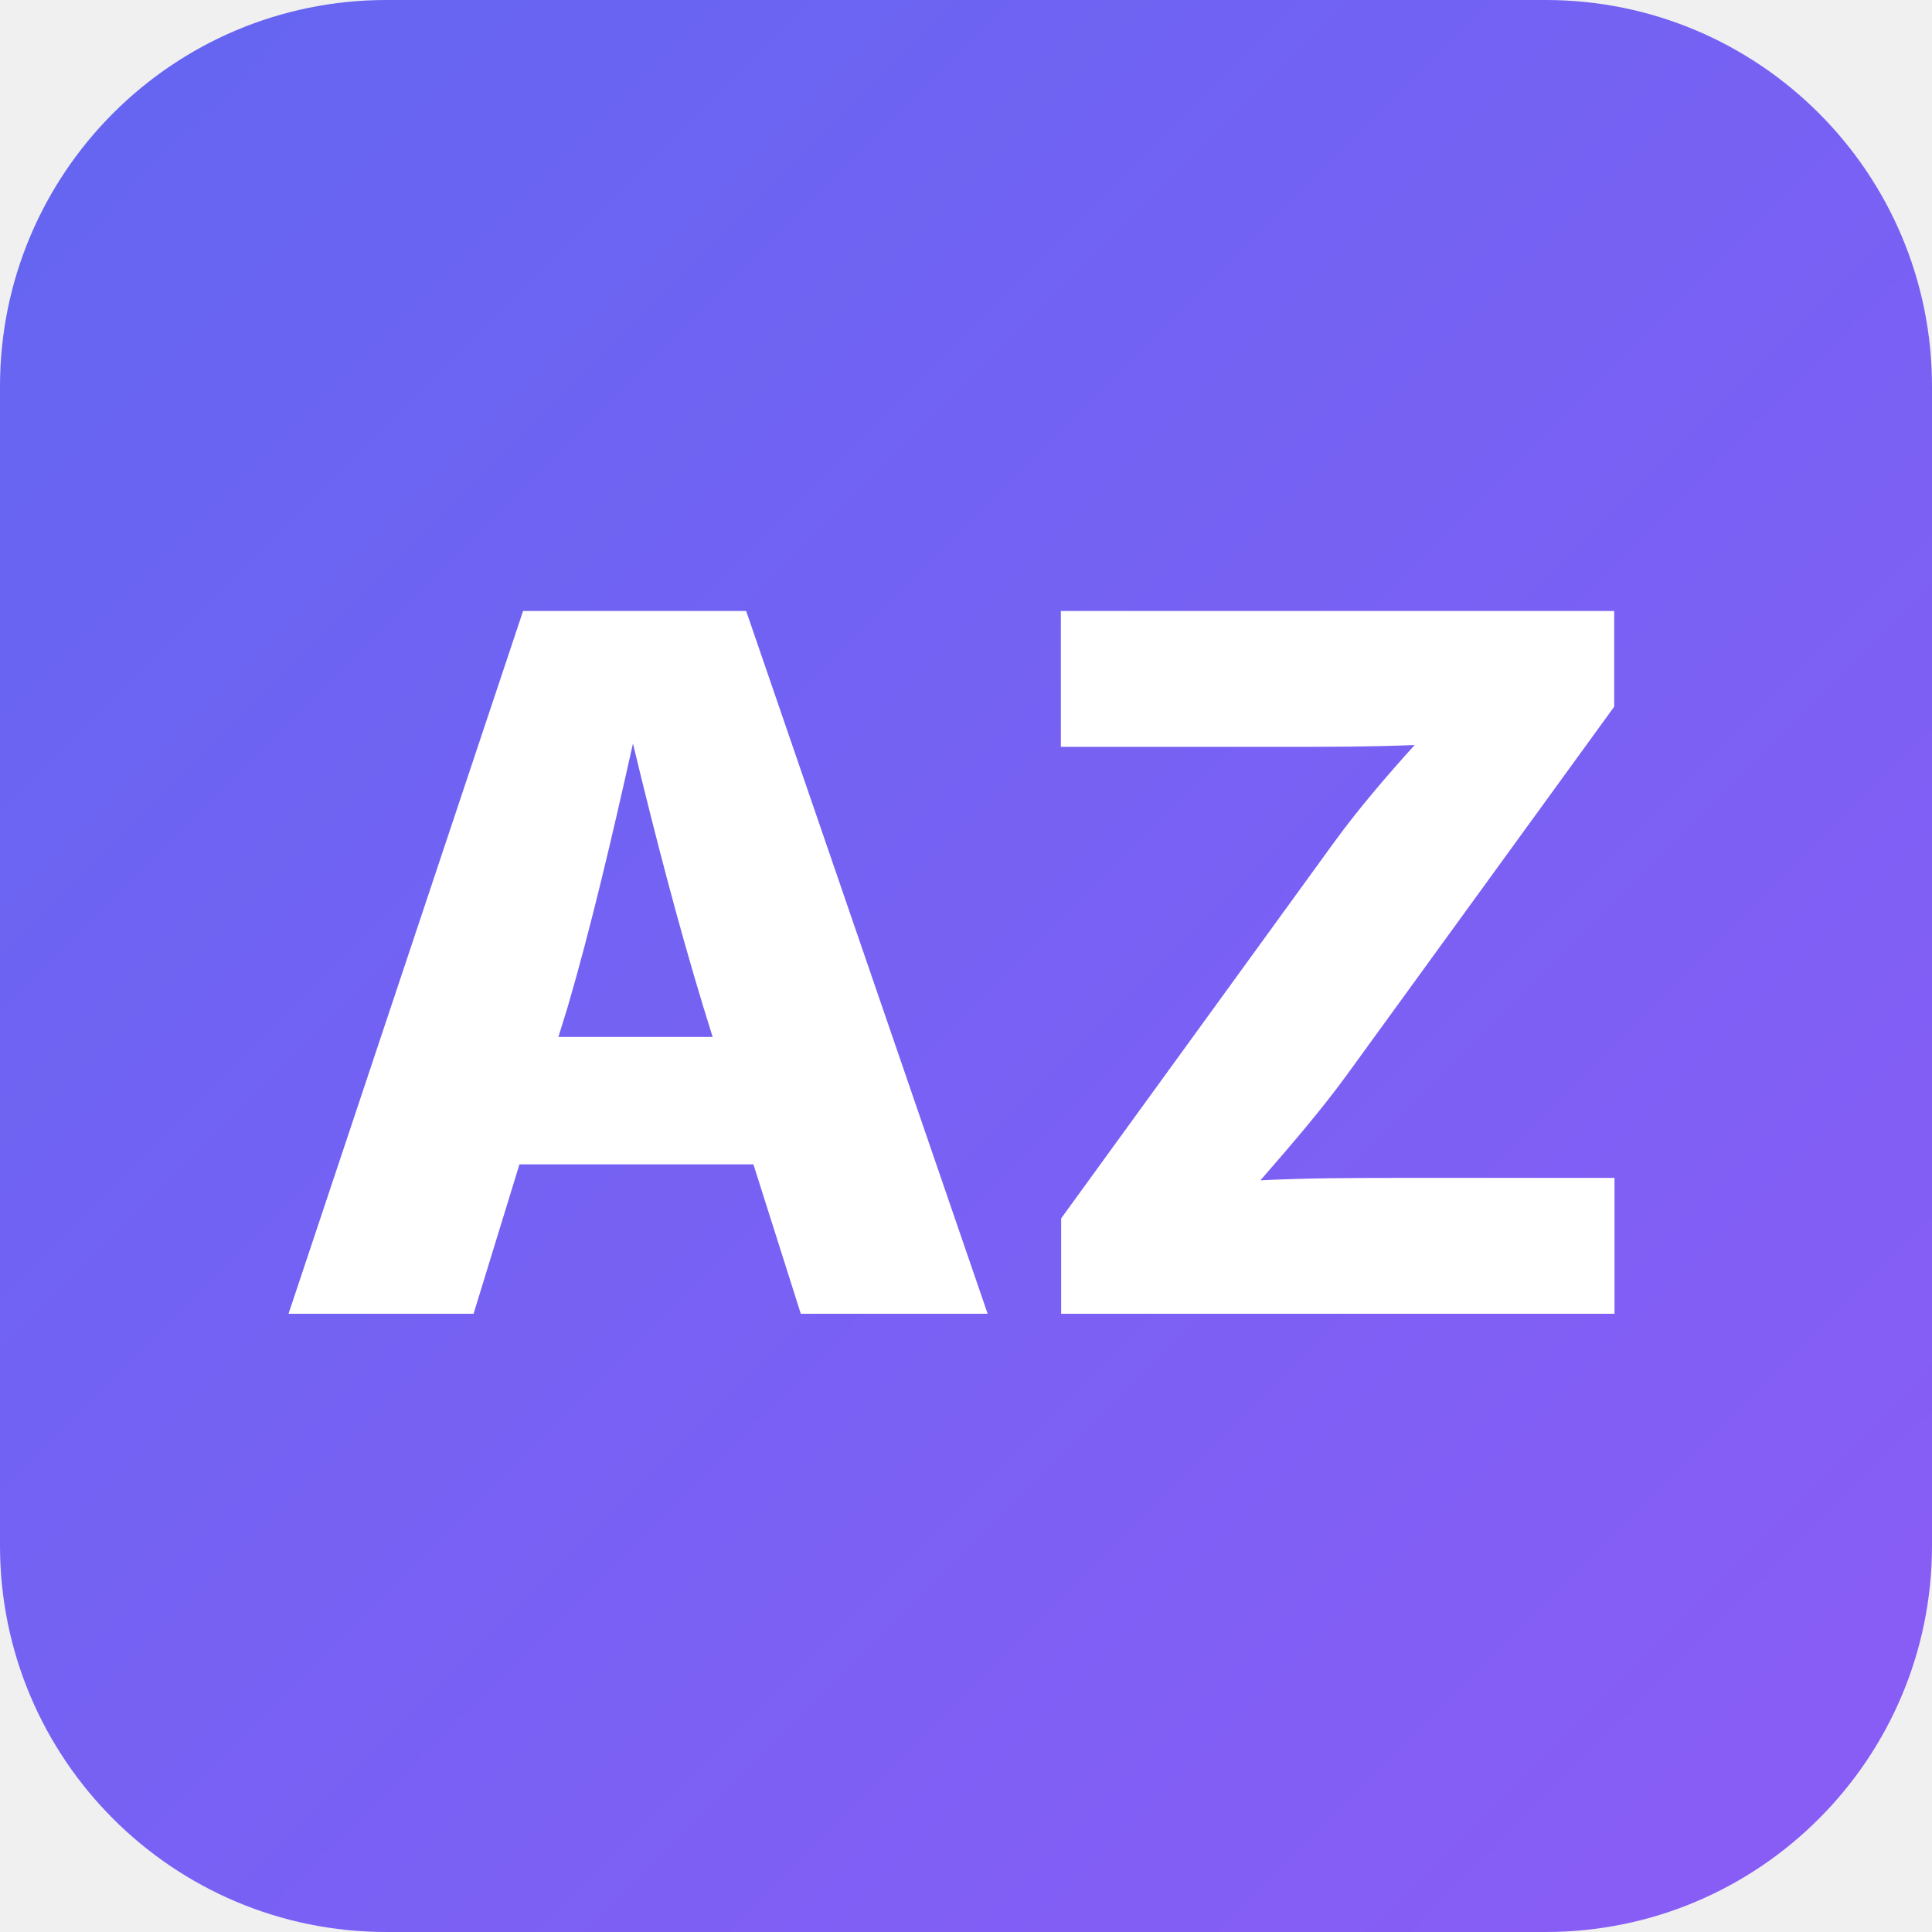
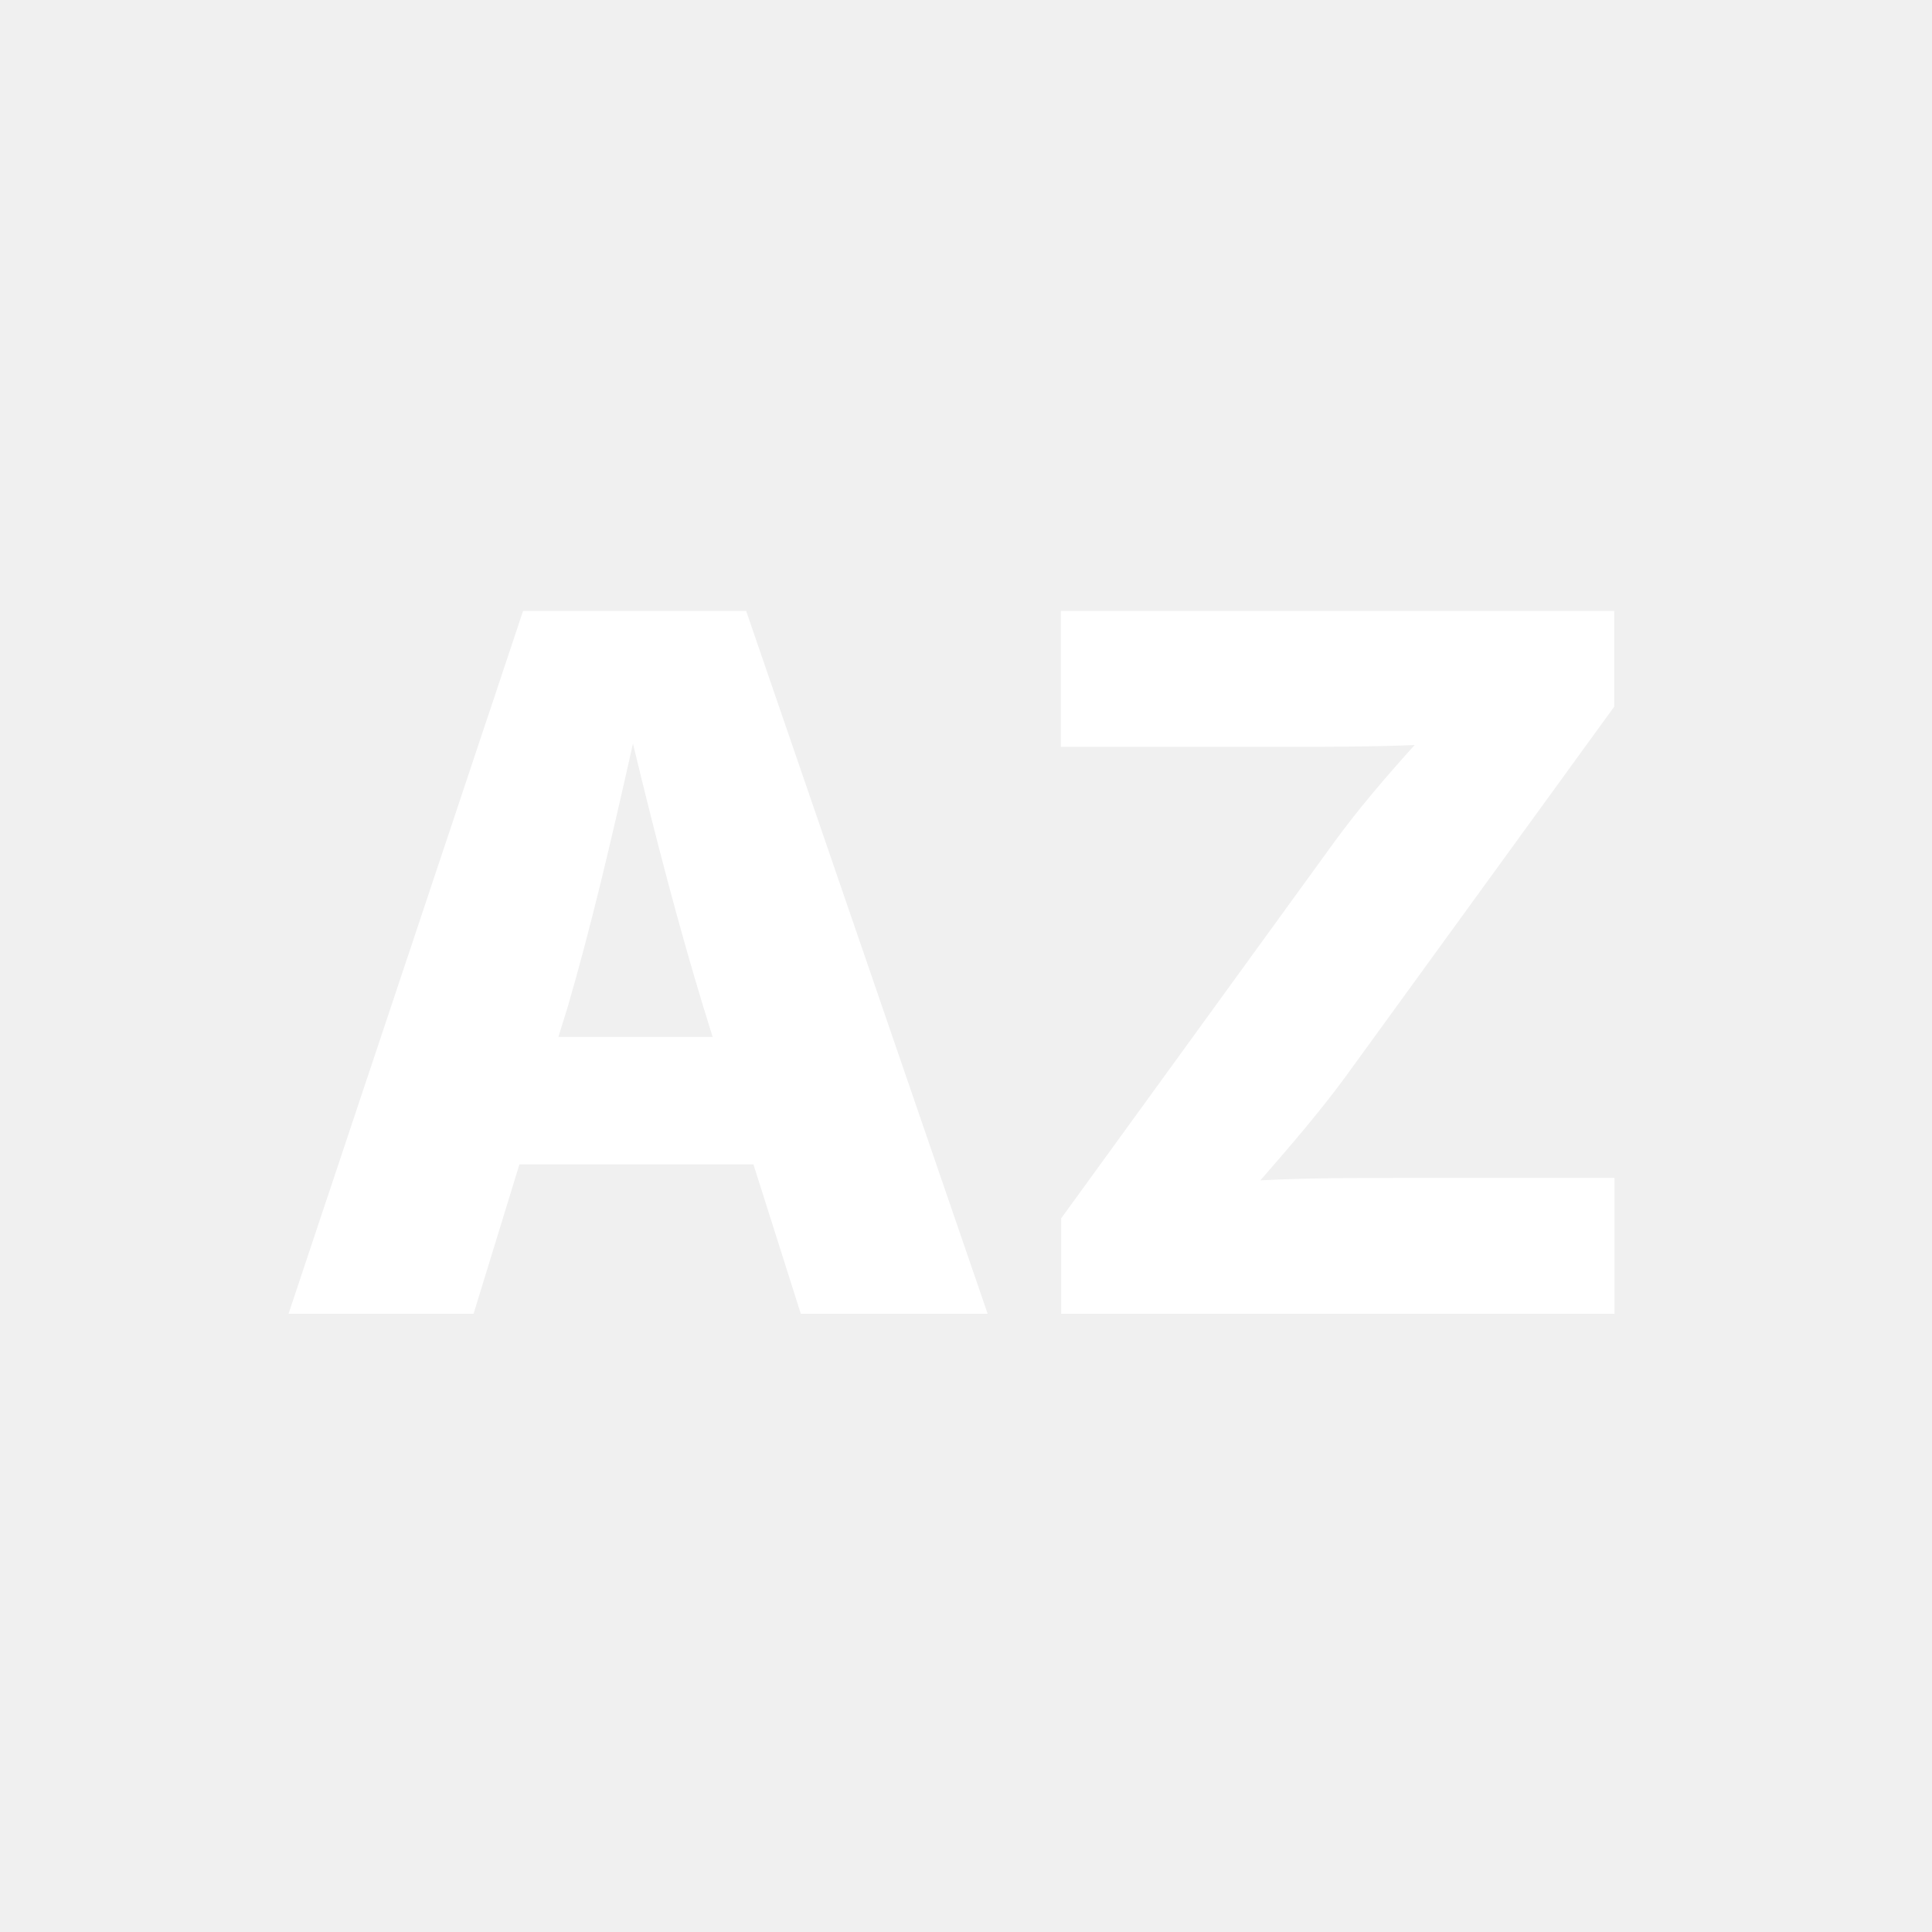
<svg xmlns="http://www.w3.org/2000/svg" viewBox="0 0 100 100">
-   <defs>
-     <linearGradient id="grad" x1="0%" y1="0%" x2="100%" y2="100%">
-       <stop offset="0%" style="stop-color:#6366f1;stop-opacity:1" />
-       <stop offset="100%" style="stop-color:#8b5cf6;stop-opacity:1" />
-     </linearGradient>
-   </defs>
  <rect width="100" height="100" rx="20" fill="url(#grad)" />
  <text x="50" y="68" font-family="system-ui, -apple-system, sans-serif" font-size="50" font-weight="800" fill="white" text-anchor="middle">AZ</text>
</svg>
